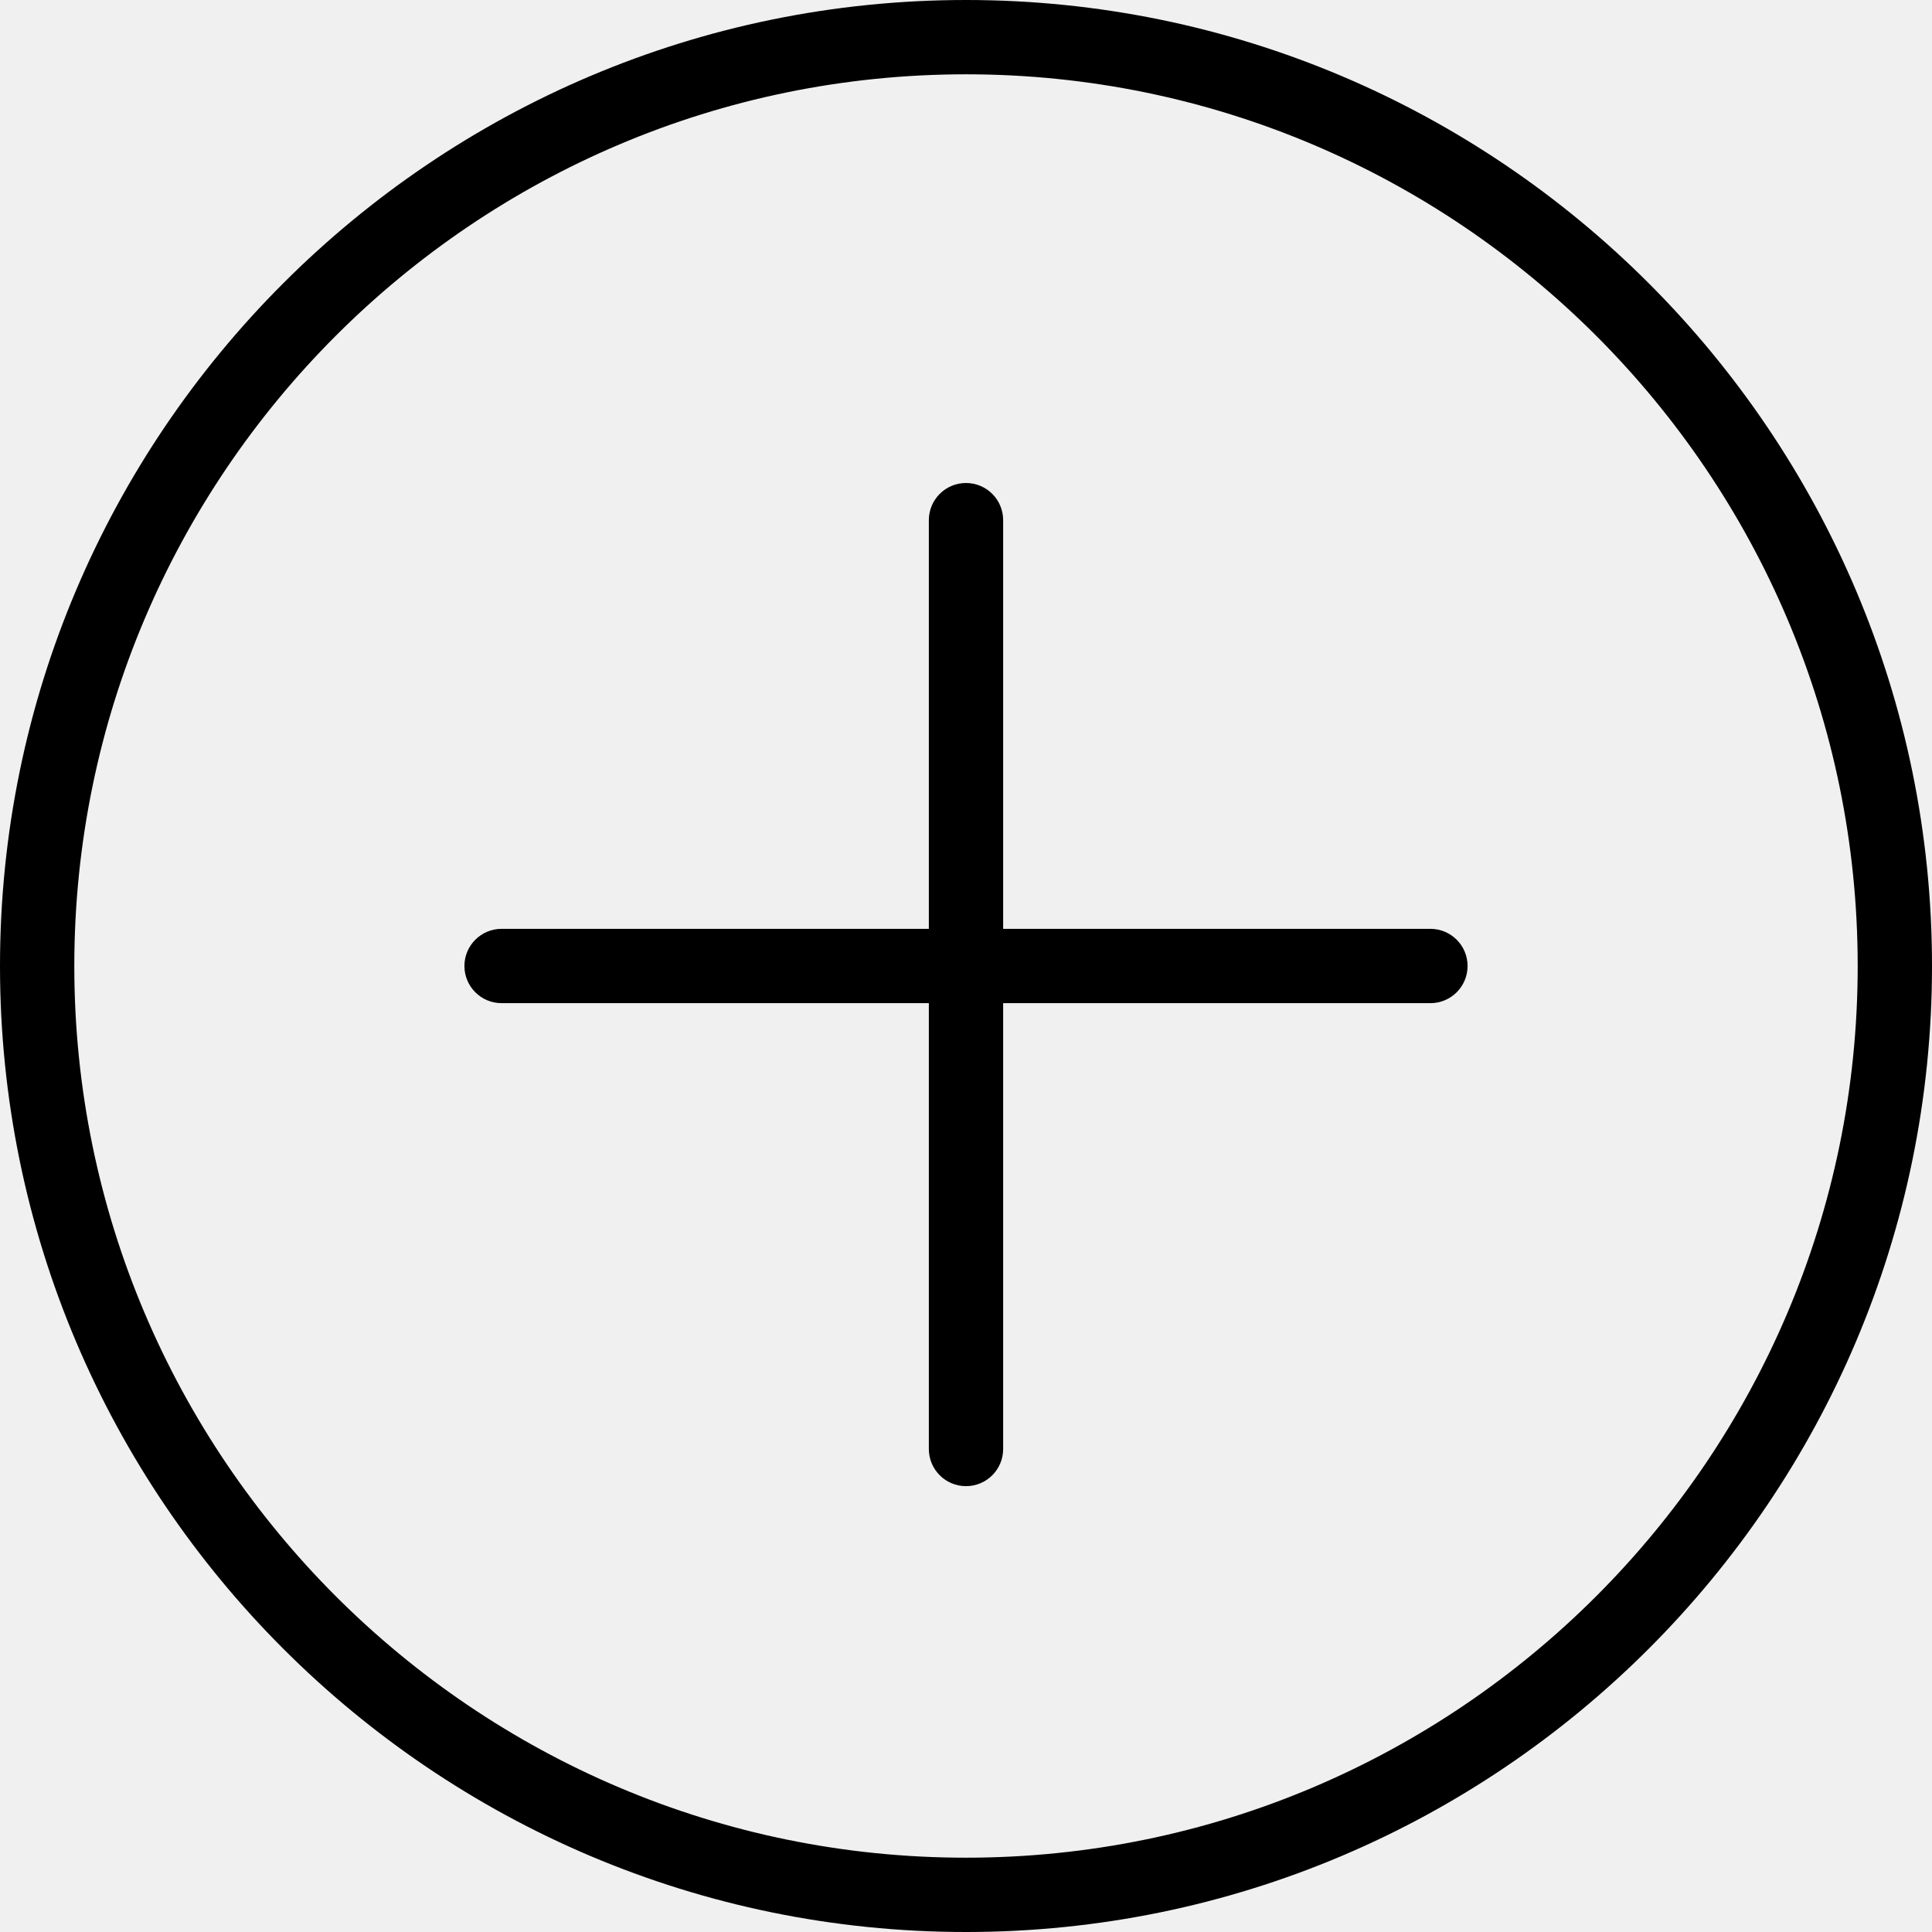
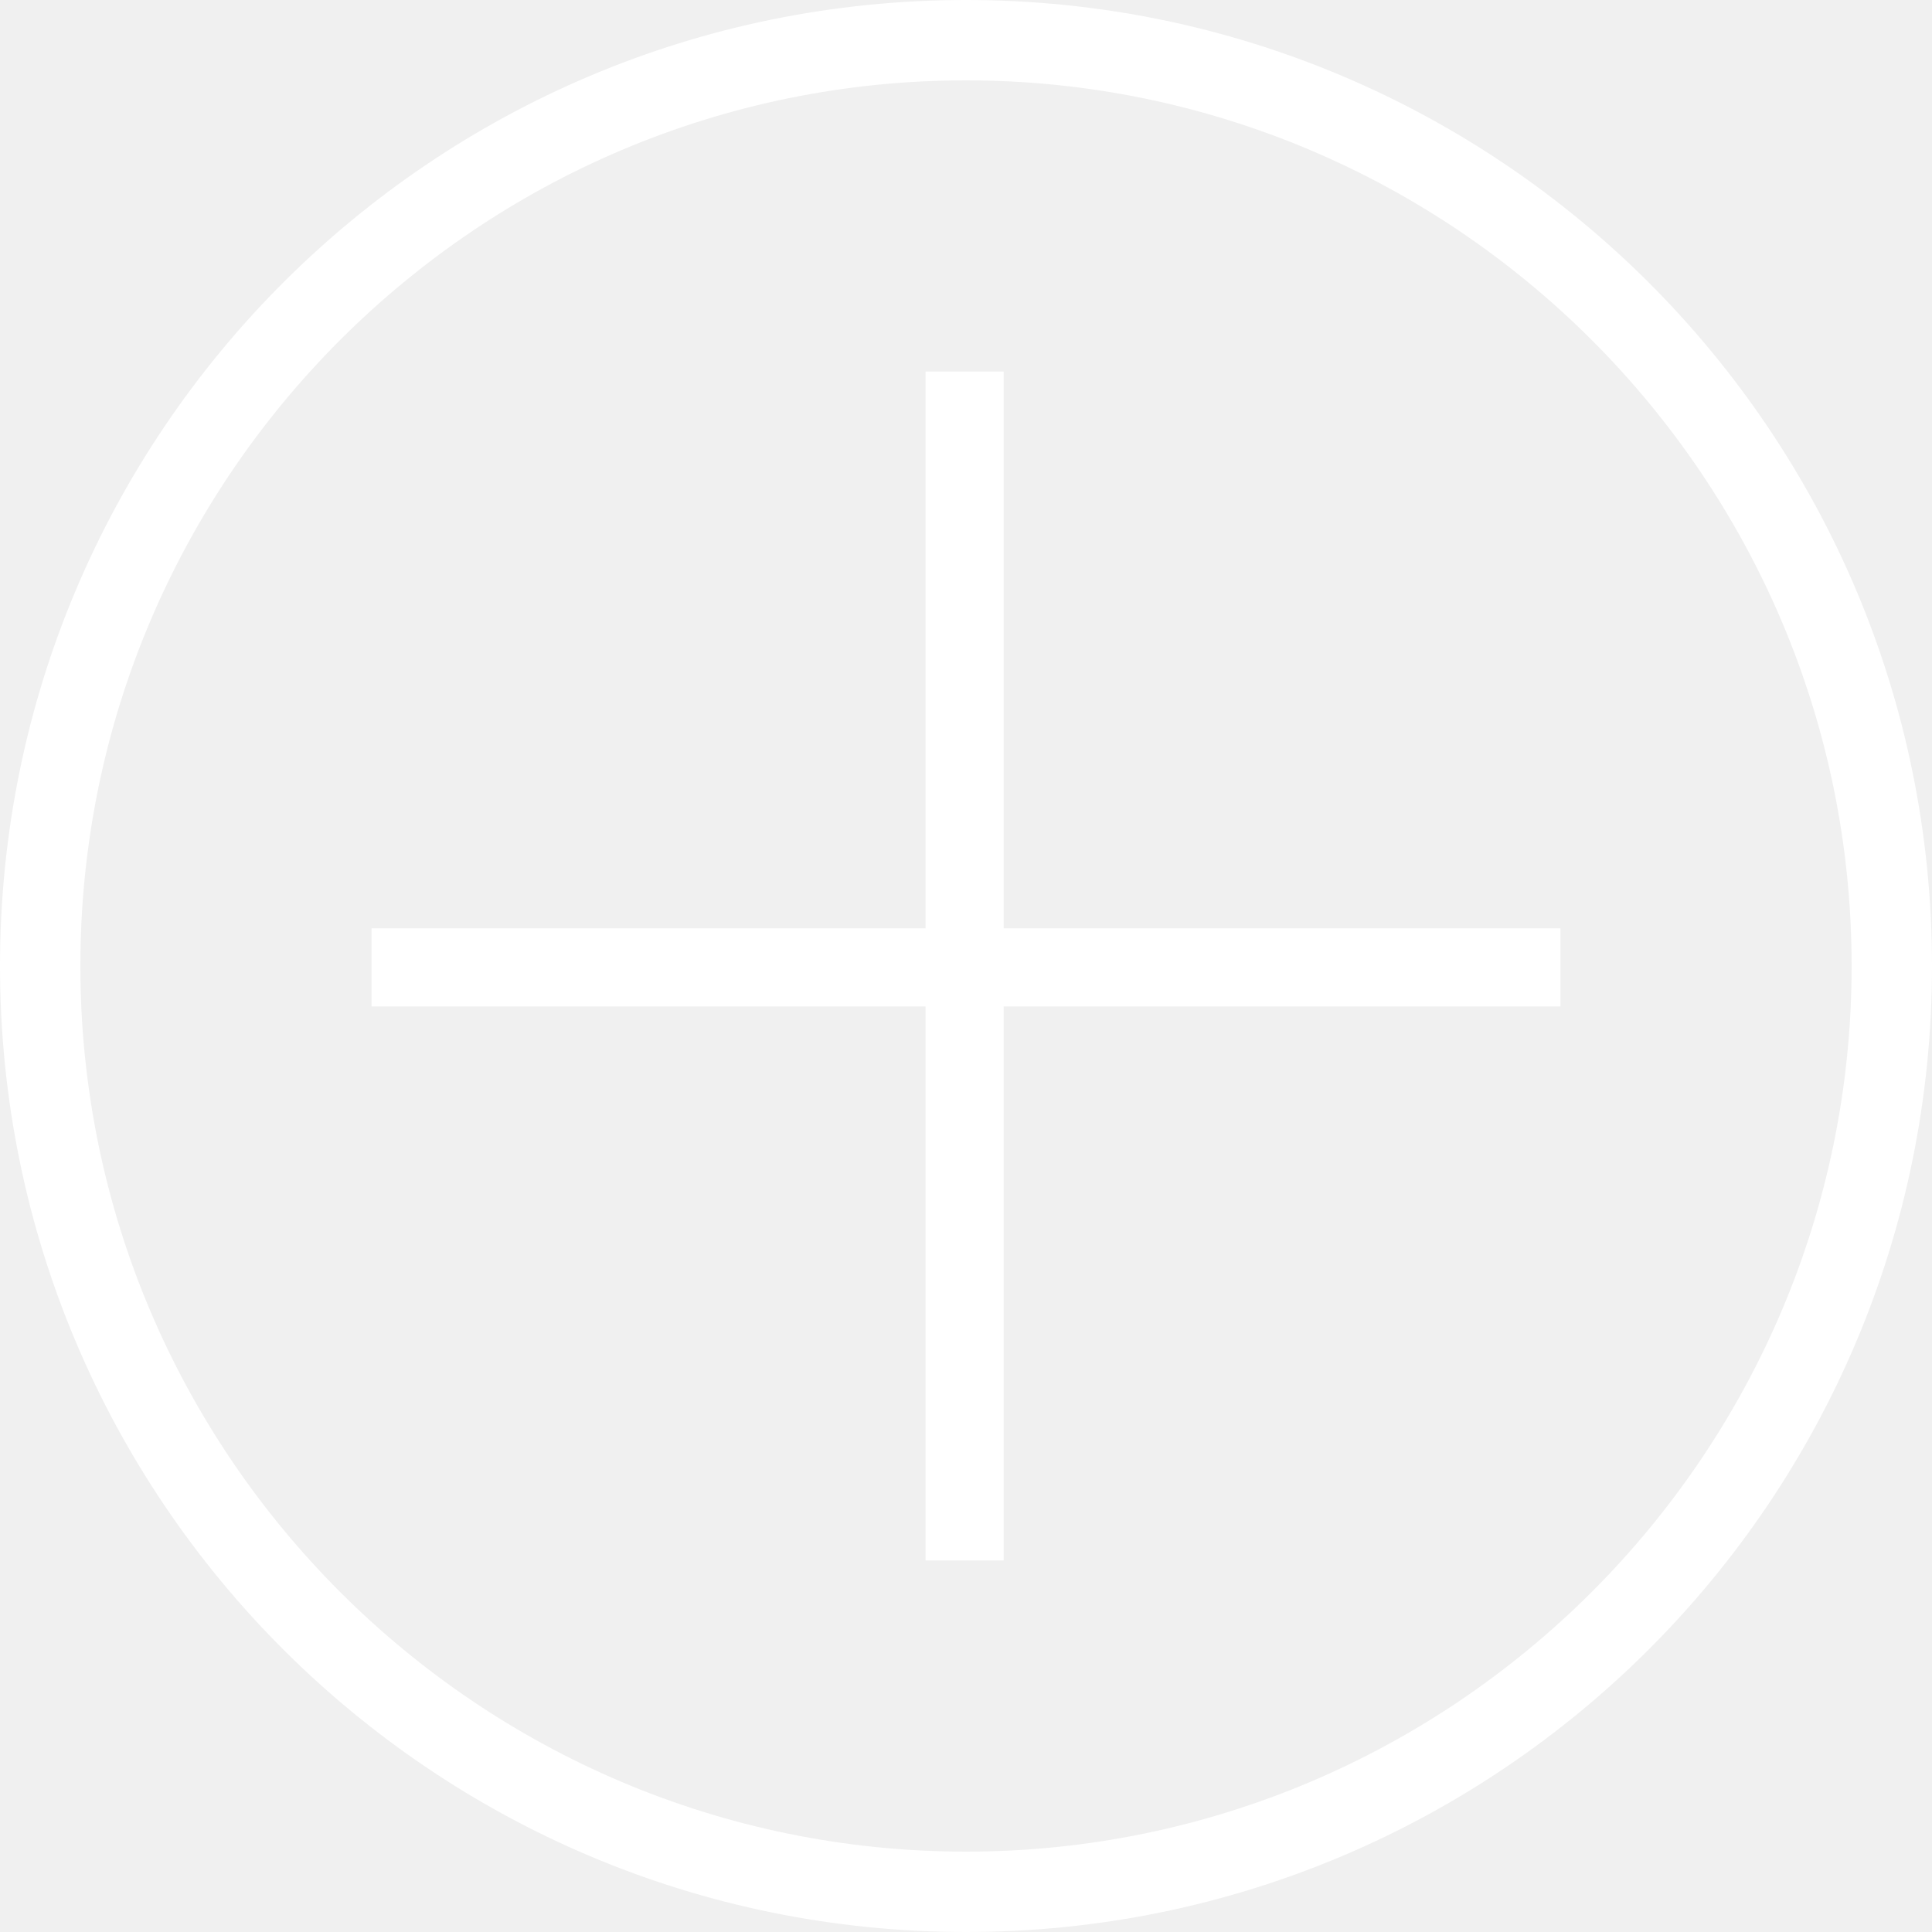
- <svg xmlns="http://www.w3.org/2000/svg" version="1.1" id="Capa_1" x="0px" y="0px" viewBox="0 0 52 52" style="enable-background:new 0 0 52 52;" xml:space="preserve">
-   <g>
-     <path d="M26,0C11.664,0,0,11.663,0,26s11.664,26,26,26s26-11.663,26-26S40.336,0,26,0z M26,50C12.767,50,2,39.233,2,26   S12.767,2,26,2s24,10.767,24,24S39.233,50,26,50z" />
-     <path d="M38.5,25H27V14c0-0.553-0.448-1-1-1s-1,0.447-1,1v11H13.5c-0.552,0-1,0.447-1,1s0.448,1,1,1H25v12c0,0.553,0.448,1,1,1   s1-0.447,1-1V27h11.5c0.552,0,1-0.447,1-1S39.052,25,38.5,25z" />
-   </g>
-   <g>
- </g>
-   <g>
- </g>
-   <g>
- </g>
-   <g>
- </g>
-   <g>
- </g>
-   <g>
- </g>
-   <g>
- </g>
-   <g>
- </g>
-   <g>
- </g>
-   <g>
- </g>
-   <g>
- </g>
-   <g>
- </g>
-   <g>
- </g>
-   <g>
- </g>
-   <g>
- </g>
+ <svg xmlns="http://www.w3.org/2000/svg" width="25" height="25" viewBox="0 0 25 25" fill="none">
+   <path d="M12.5 0C5.595 0 0 5.595 0 12.5C0 19.405 5.595 25 12.5 25C19.405 25 25 19.405 25 12.5C25 5.595 19.405 0 12.5 0ZM12.5 23.96C6.184 23.96 1.04 18.822 1.04 12.5C1.04 6.178 6.184 1.04 12.5 1.04C18.816 1.04 23.96 6.184 23.96 12.5C23.96 18.816 18.816 23.96 12.5 23.96Z" fill="white" />
+   <path d="M12.987 4.808H11.977V12.013H4.808V13.023H11.977V20.192H12.987V13.023H20.192V12.013H12.987V4.808Z" fill="white" />
</svg>
